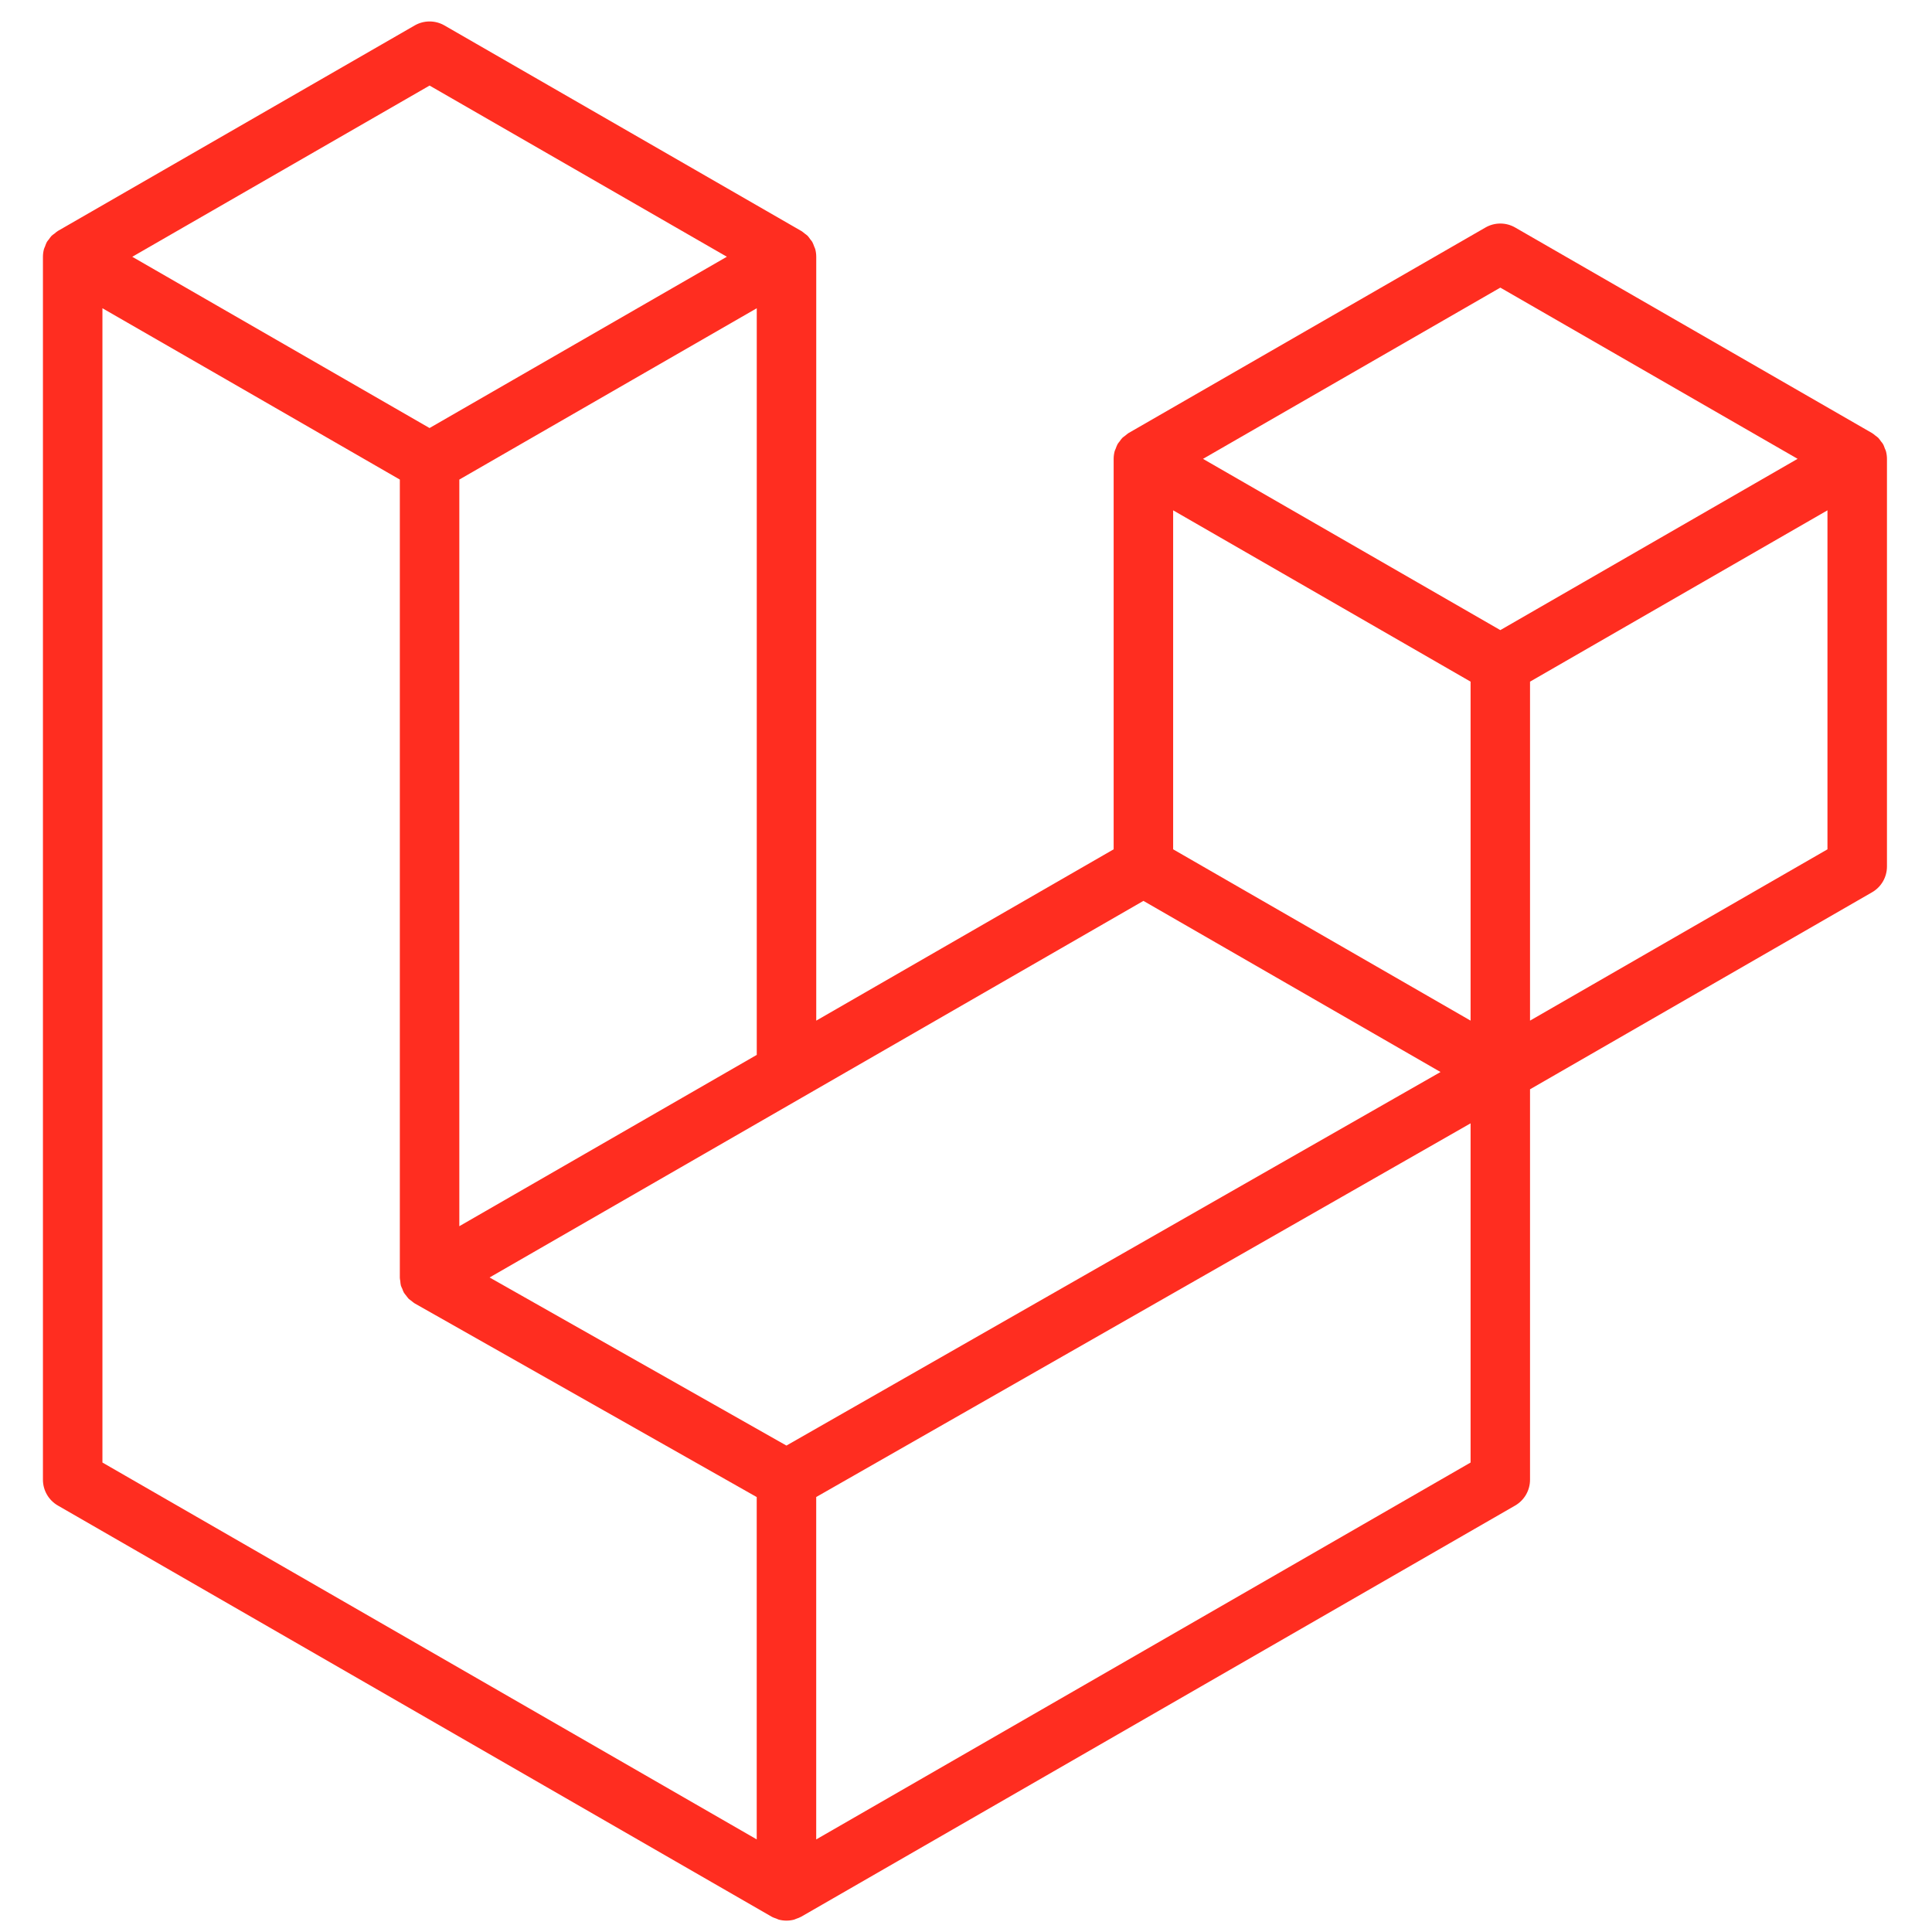
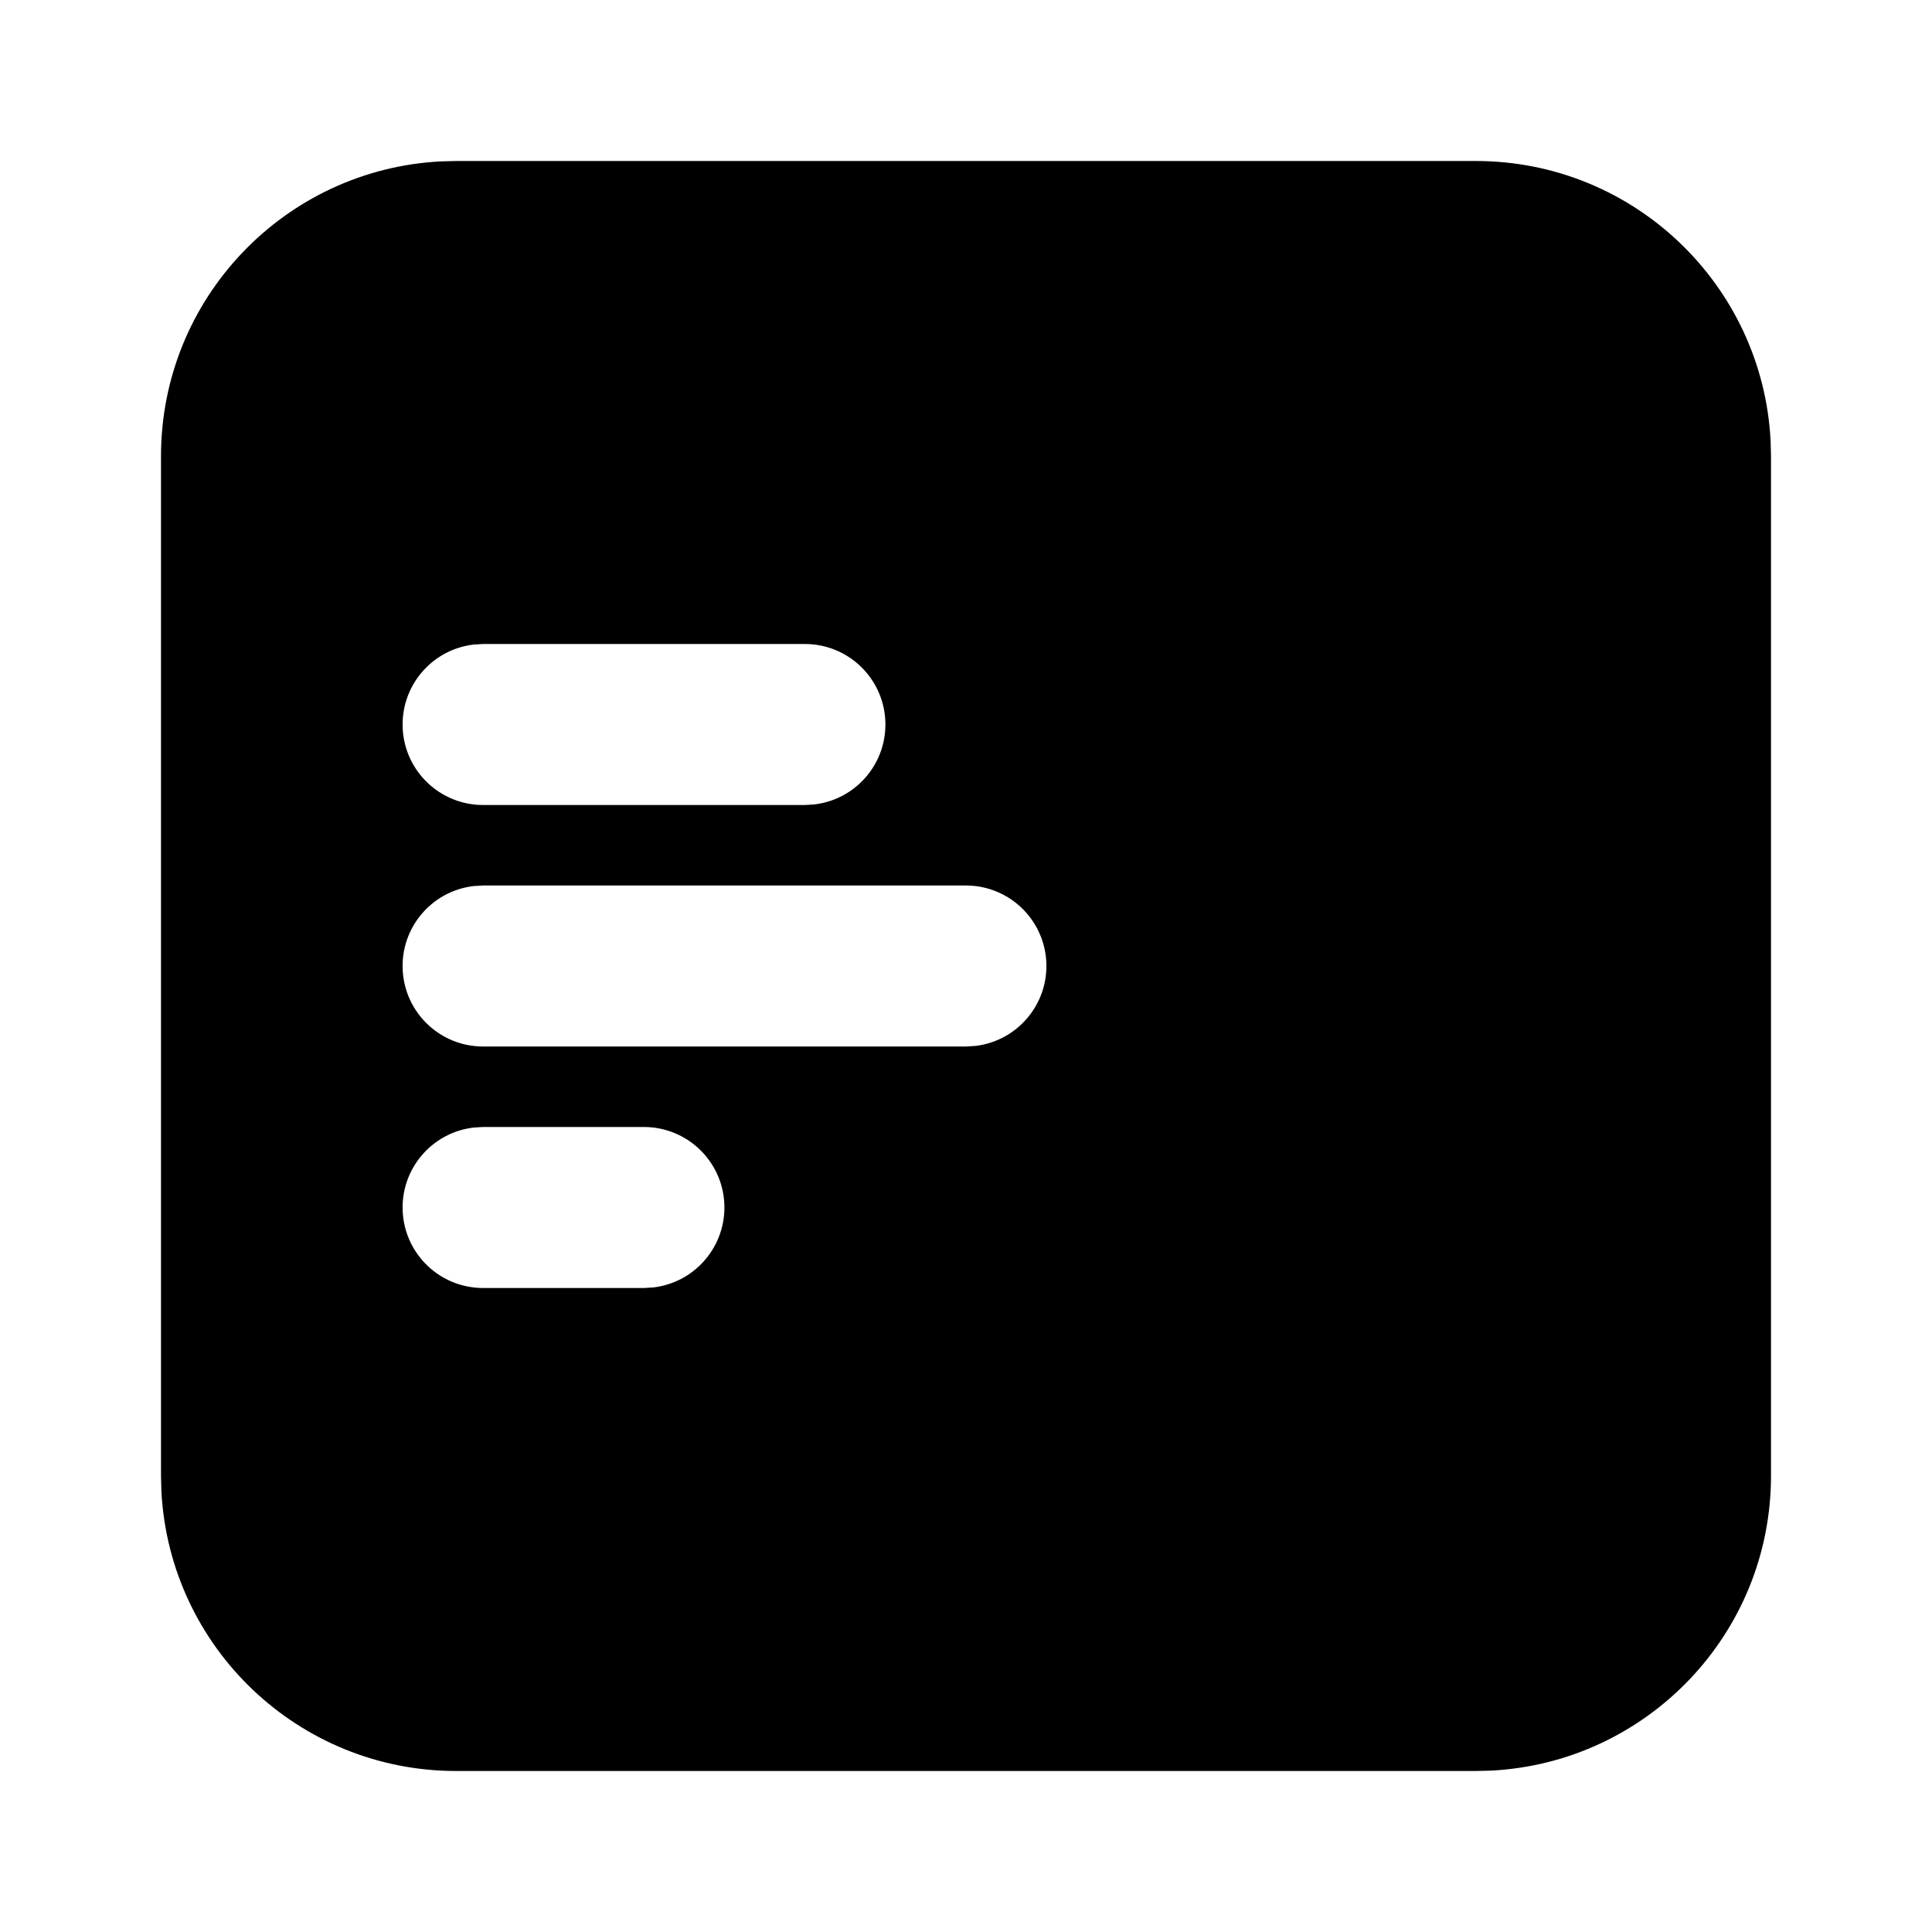
- <svg xmlns="http://www.w3.org/2000/svg" width="166" height="166" viewBox="0 0 166 166" fill="none">
-   <path fill-rule="evenodd" clip-rule="evenodd" d="M162.041 38.759C162.099 38.977 162.129 39.201 162.13 39.426V74.452C162.13 74.902 162.011 75.344 161.786 75.733C161.561 76.122 161.237 76.444 160.847 76.668L131.462 93.594V127.141C131.462 128.054 130.977 128.897 130.186 129.357L68.847 164.683C68.707 164.763 68.554 164.814 68.401 164.868C68.343 164.887 68.289 164.922 68.228 164.938C67.8 165.051 67.349 165.051 66.92 164.938C66.85 164.919 66.786 164.881 66.719 164.855C66.579 164.804 66.432 164.76 66.298 164.683L4.972 129.357C4.583 129.133 4.259 128.81 4.034 128.421C3.808 128.032 3.69 127.591 3.689 127.141L3.689 22.063C3.689 21.834 3.721 21.61 3.779 21.393C3.798 21.32 3.843 21.253 3.868 21.179C3.916 21.045 3.961 20.908 4.031 20.783C4.079 20.7 4.149 20.633 4.206 20.557C4.28 20.454 4.347 20.349 4.433 20.26C4.506 20.186 4.602 20.132 4.685 20.068C4.778 19.992 4.861 19.909 4.966 19.848L35.633 2.185C36.022 1.961 36.462 1.844 36.91 1.844C37.358 1.844 37.798 1.961 38.186 2.185L68.851 19.848H68.857C68.959 19.912 69.045 19.992 69.138 20.065C69.221 20.129 69.313 20.186 69.387 20.257C69.476 20.349 69.54 20.454 69.616 20.557C69.671 20.633 69.744 20.7 69.789 20.783C69.862 20.911 69.904 21.045 69.955 21.179C69.98 21.253 70.025 21.32 70.044 21.396C70.103 21.614 70.133 21.838 70.133 22.063V87.694L95.686 72.974V39.423C95.686 39.2 95.718 38.973 95.775 38.759C95.798 38.683 95.839 38.615 95.865 38.542C95.916 38.408 95.96 38.271 96.031 38.146C96.079 38.063 96.149 37.996 96.203 37.92C96.279 37.818 96.343 37.712 96.433 37.623C96.506 37.549 96.599 37.495 96.681 37.431C96.777 37.355 96.86 37.272 96.962 37.211L127.633 19.548C128.021 19.324 128.461 19.206 128.91 19.206C129.358 19.206 129.798 19.324 130.186 19.548L160.85 37.211C160.959 37.275 161.042 37.355 161.137 37.428C161.217 37.492 161.31 37.549 161.383 37.62C161.473 37.712 161.536 37.818 161.613 37.92C161.67 37.996 161.741 38.063 161.785 38.146C161.859 38.271 161.9 38.408 161.951 38.542C161.98 38.615 162.021 38.683 162.041 38.759ZM157.018 72.974V43.848L146.287 50.028L131.462 58.568V87.694L157.021 72.974H157.018ZM126.354 125.663V96.518L111.771 104.85L70.13 128.626V158.046L126.354 125.663ZM8.801 26.485V125.663L65.018 158.043V128.629L35.649 112L35.64 111.994L35.627 111.988C35.528 111.93 35.445 111.847 35.353 111.777C35.273 111.713 35.18 111.662 35.11 111.592L35.104 111.582C35.021 111.502 34.963 111.403 34.893 111.314C34.829 111.228 34.753 111.154 34.702 111.065L34.699 111.055C34.641 110.96 34.606 110.845 34.565 110.736C34.523 110.64 34.469 110.551 34.443 110.449C34.411 110.328 34.405 110.197 34.392 110.072C34.379 109.976 34.354 109.881 34.354 109.785V109.778V41.205L19.532 32.662L8.801 26.485ZM36.913 7.35L11.364 22.063L36.907 36.777L62.453 22.06L36.907 7.35H36.913ZM50.2 99.174L65.022 90.637V26.485L54.291 32.665L39.466 41.205V105.357L50.2 99.174ZM128.91 24.713L103.363 39.426L128.91 54.14L154.453 39.423L128.91 24.713ZM126.354 58.568L111.529 50.028L100.798 43.848V72.974L115.619 81.511L126.354 87.694V58.568ZM67.571 124.205L105.042 102.803L123.772 92.109L98.245 77.405L68.854 94.334L42.066 109.762L67.571 124.205Z" fill="#FF2D20" />
+ <svg xmlns="http://www.w3.org/2000/svg" width="24" height="24" viewBox="0 0 24 24" fill="currentColor" class="icon icon-tabler icons-tabler-filled icon-tabler-align-box-left-middle">
+   <path stroke="none" d="M0 0h24v24H0z" fill="none" />
+   <path d="M18.333 2c1.96 0 3.56 1.537 3.662 3.472l.005 .195v12.666c0 1.96 -1.537 3.56 -3.472 3.662l-.195 .005h-12.666a3.667 3.667 0 0 1 -3.662 -3.472l-.005 -.195v-12.666c0 -1.96 1.537 -3.56 3.472 -3.662l.195 -.005h12.666zm-10.333 12h-2l-.117 .007a1 1 0 0 0 .117 1.993h2l.117 -.007a1 1 0 0 0 -.117 -1.993zm4 -3h-6l-.117 .007a1 1 0 0 0 .117 1.993h6l.117 -.007a1 1 0 0 0 -.117 -1.993zm-2 -3h-4l-.117 .007a1 1 0 0 0 .117 1.993h4l.117 -.007a1 1 0 0 0 -.117 -1.993z" />
</svg>
